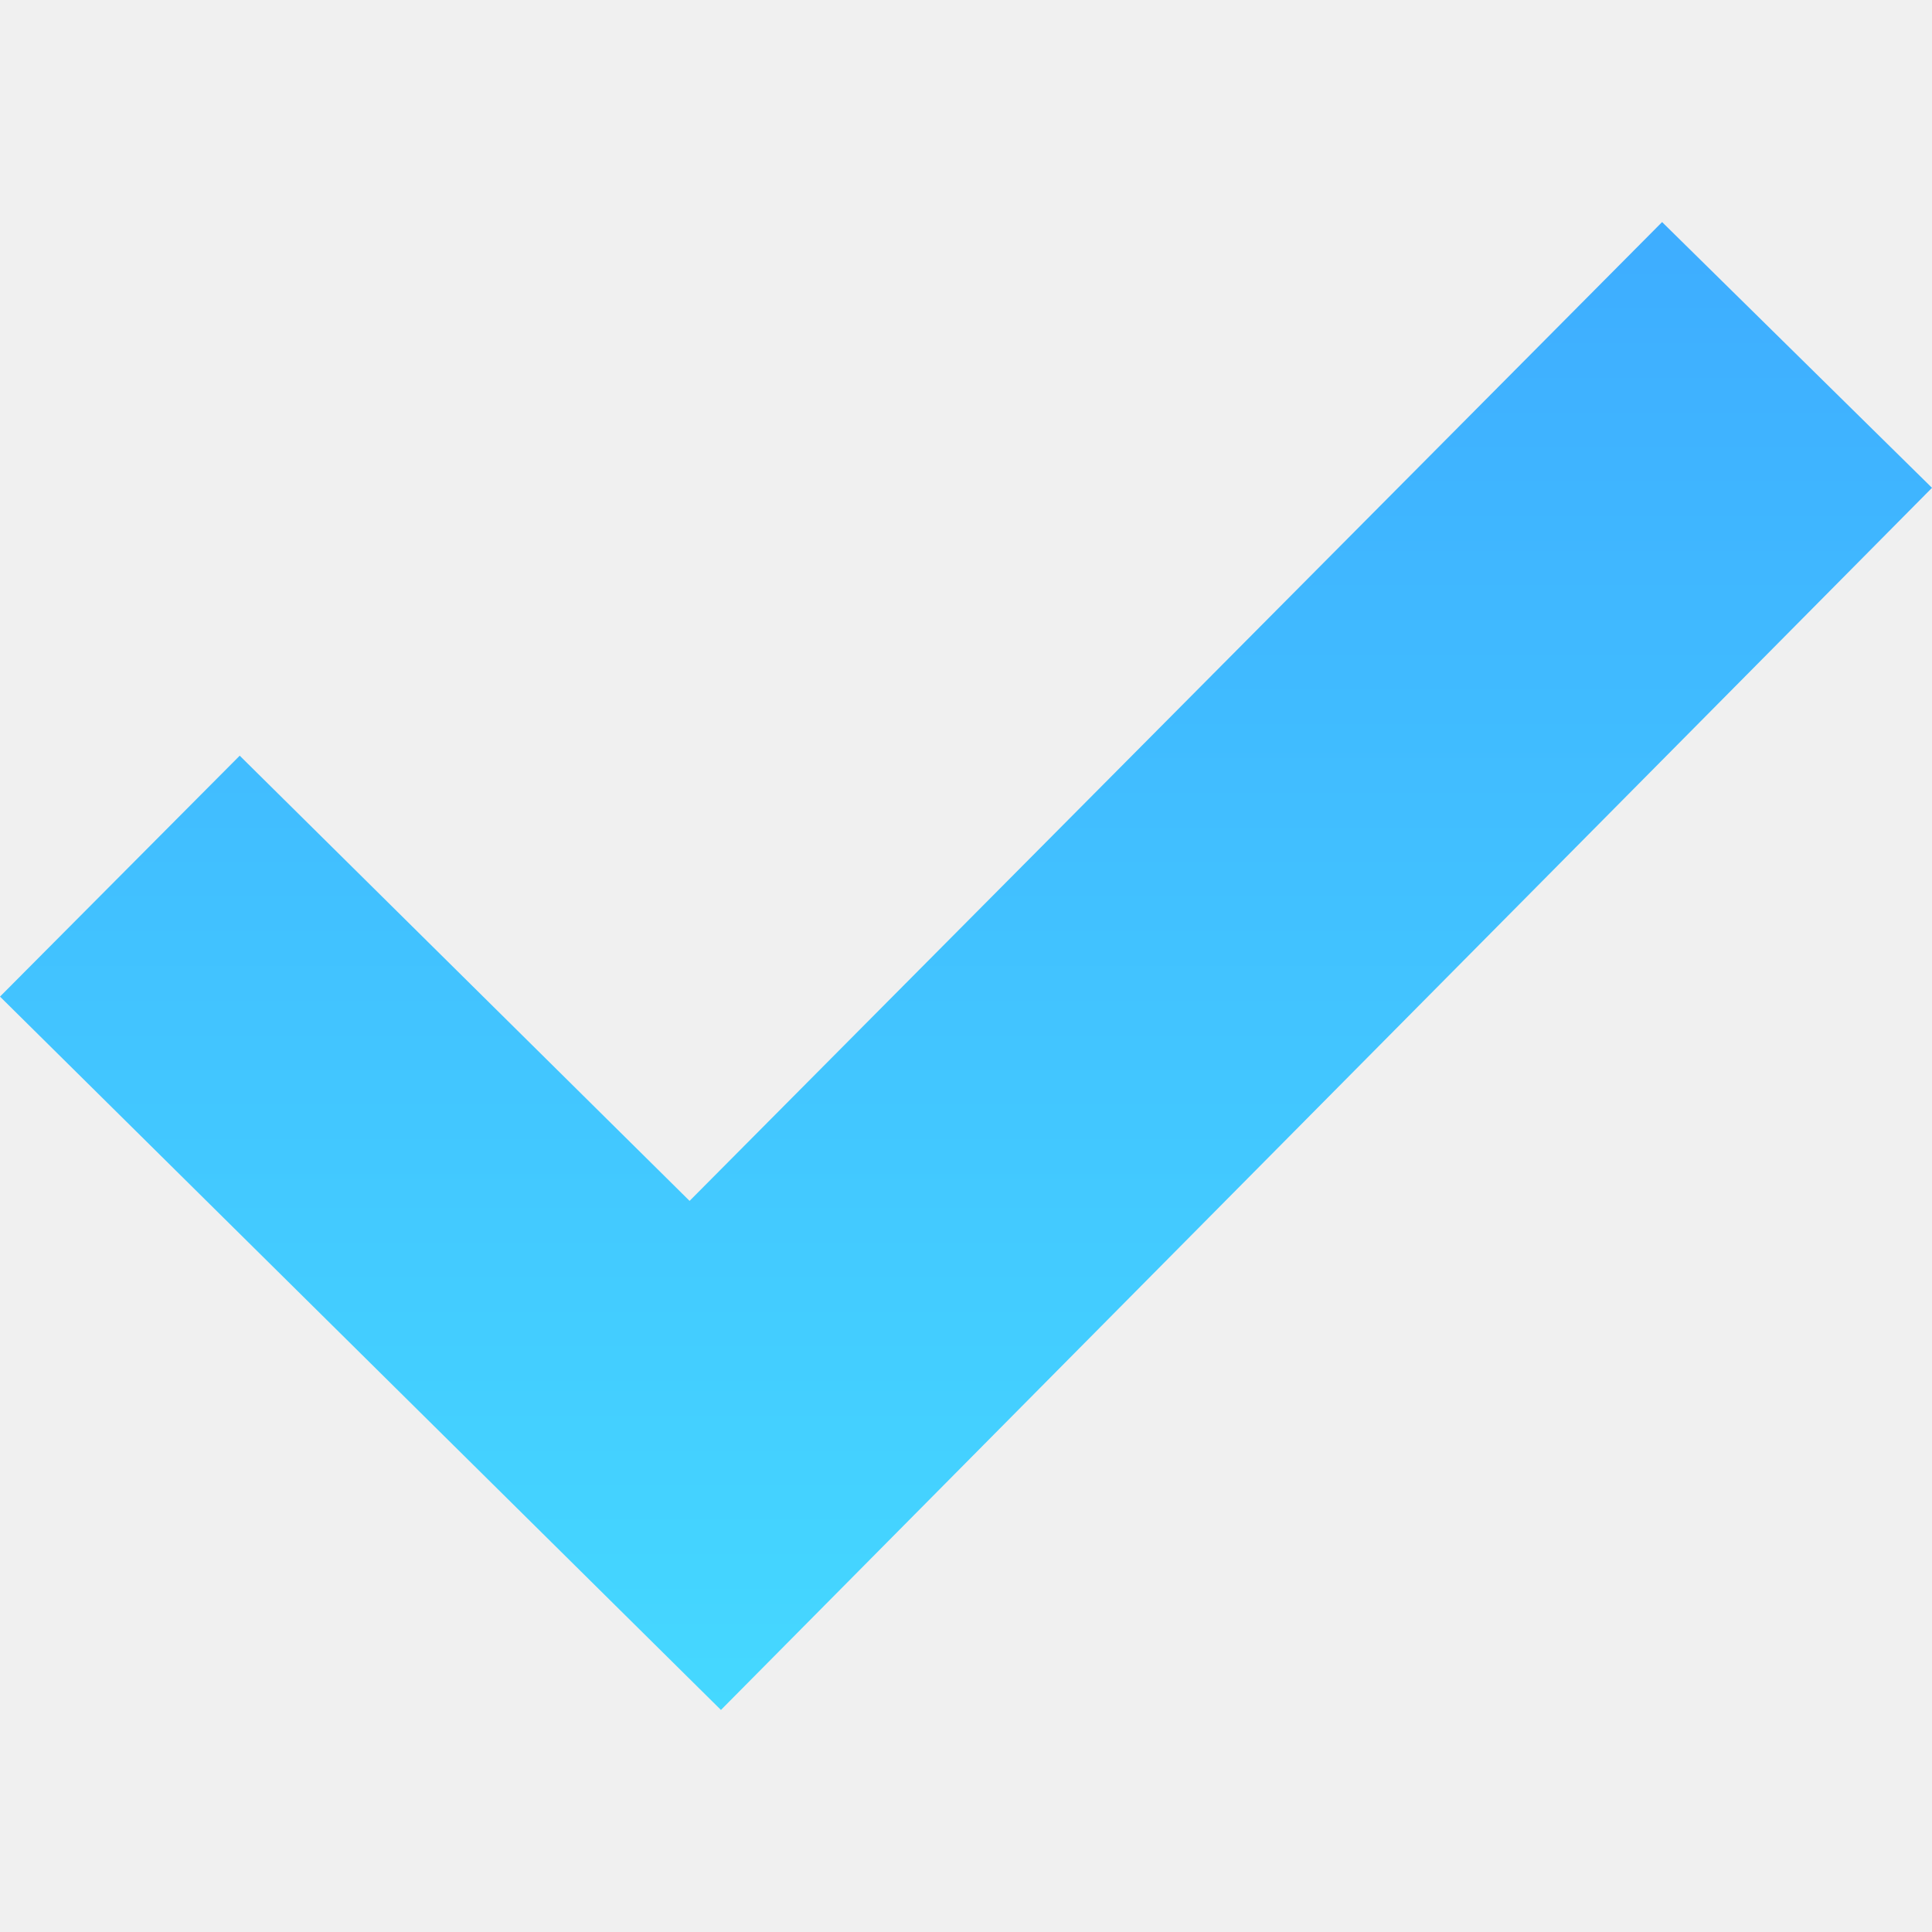
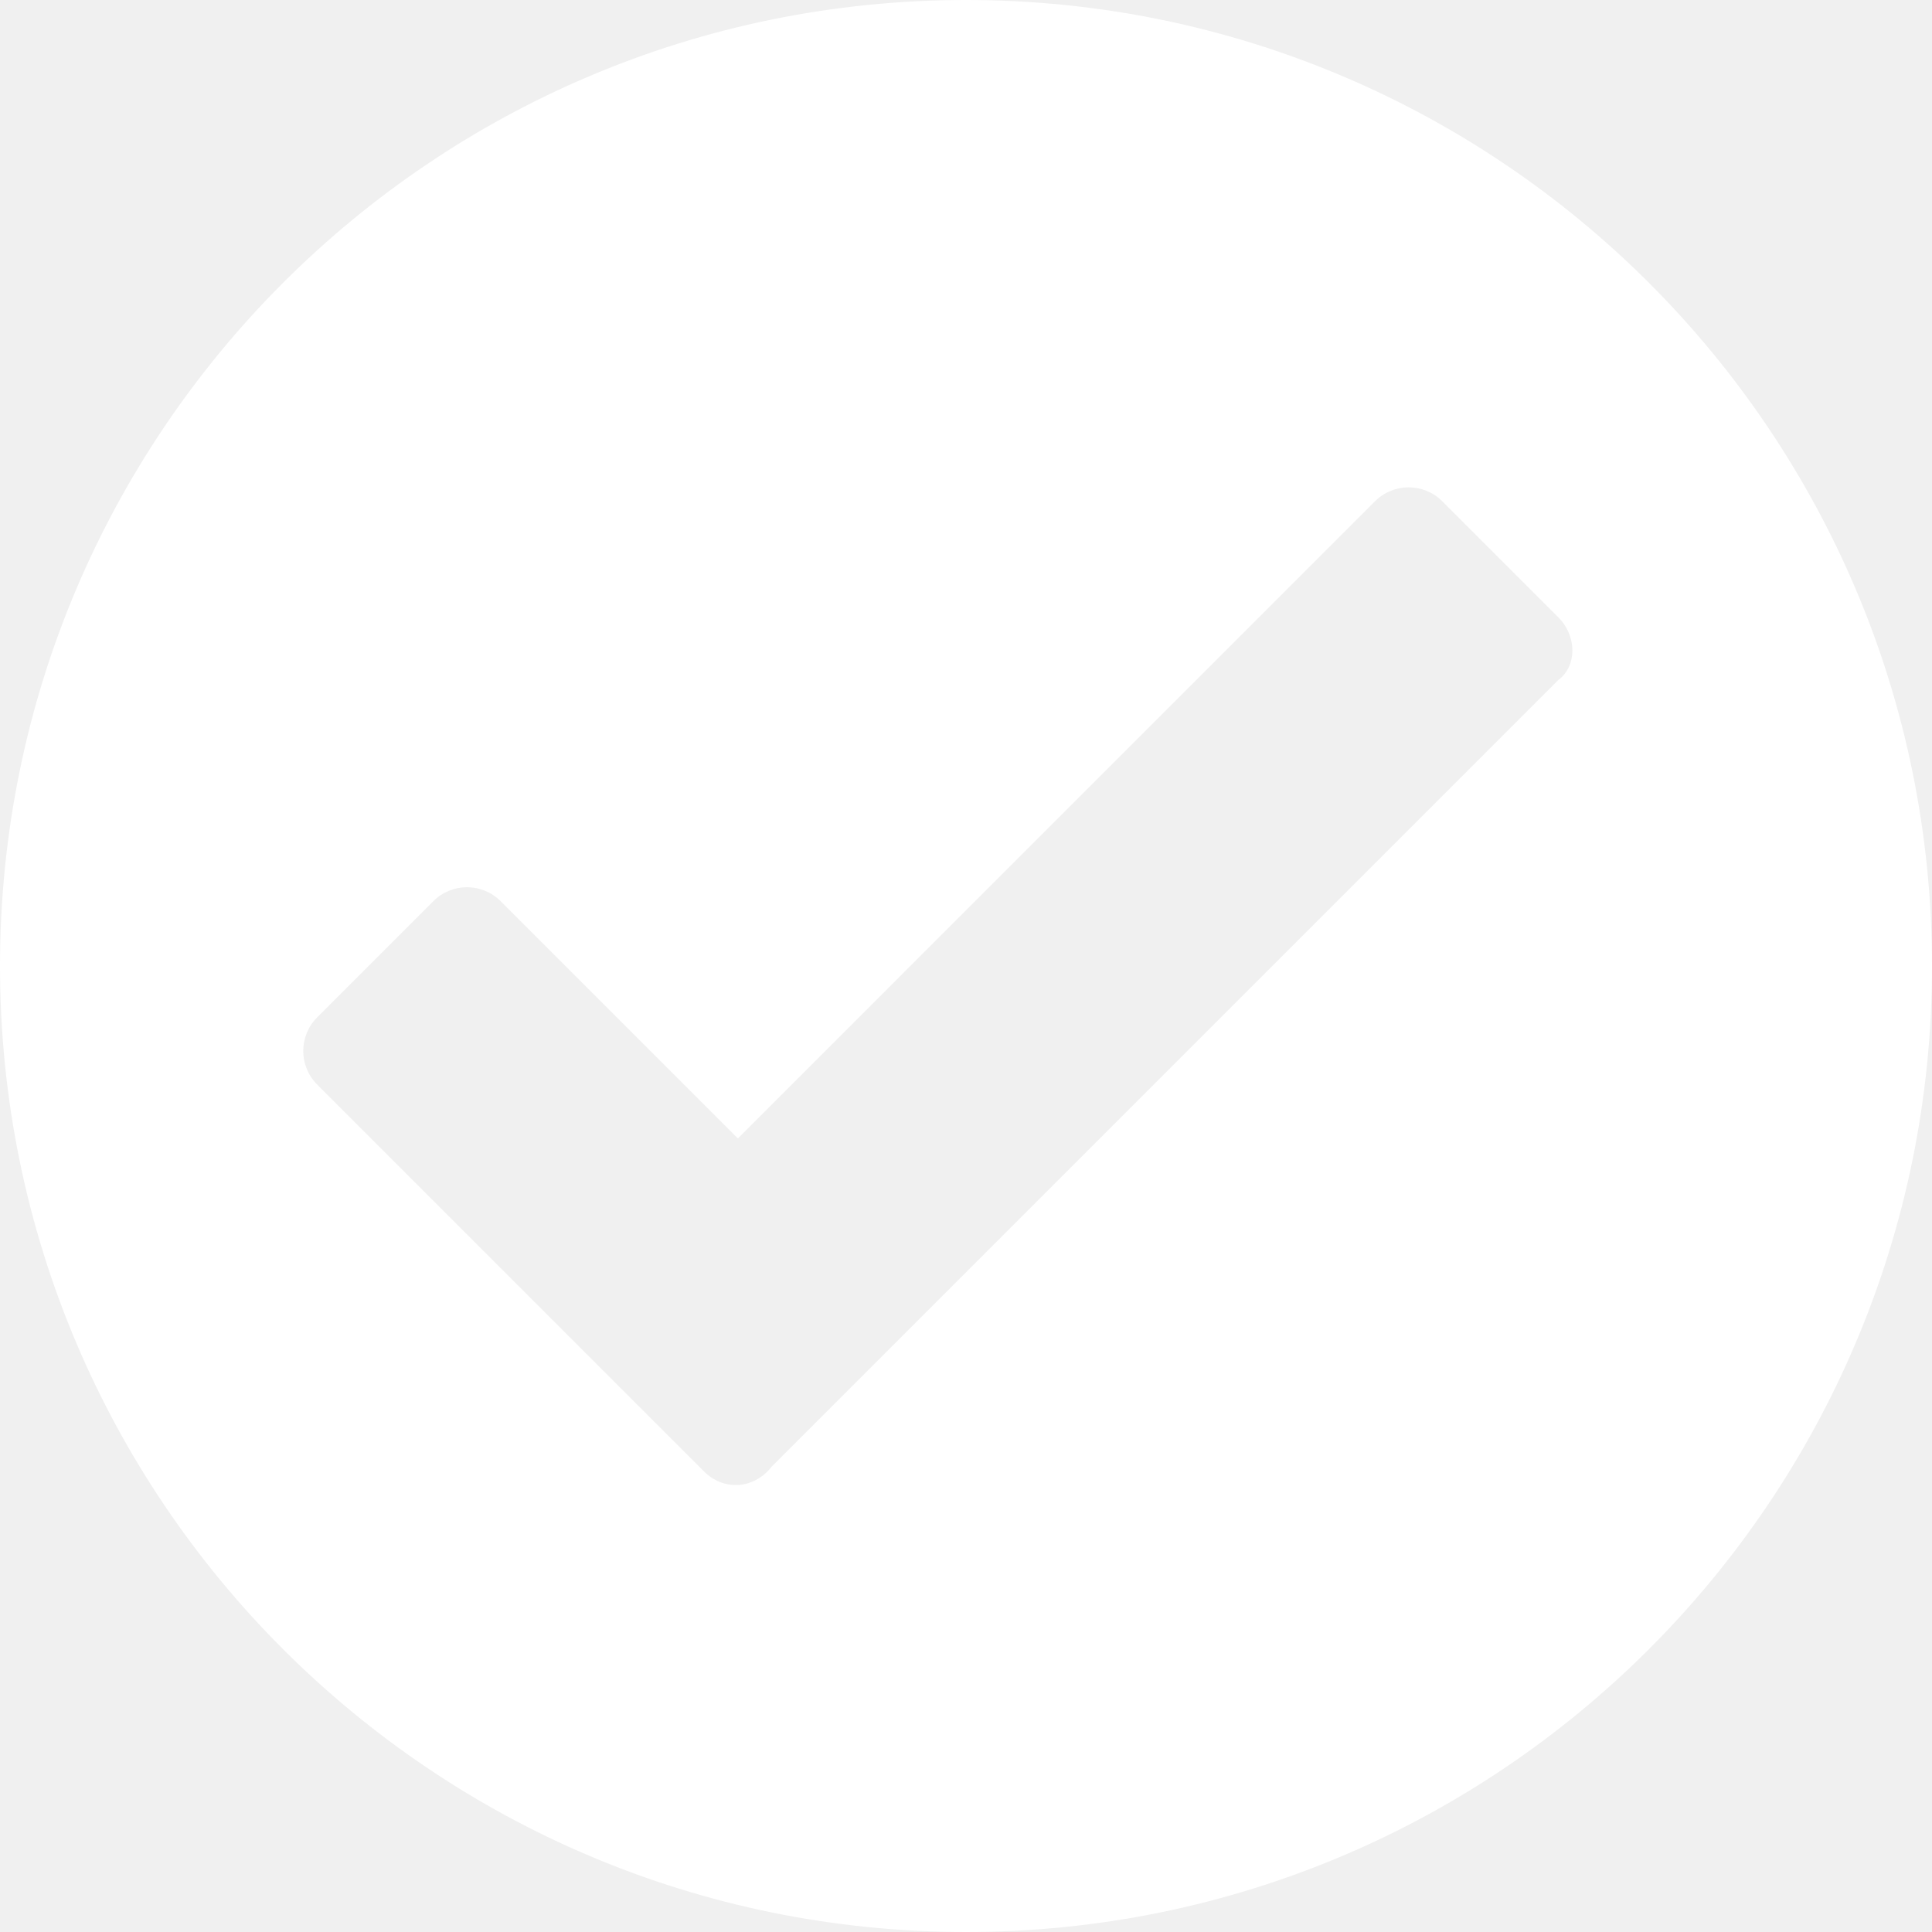
- <svg xmlns="http://www.w3.org/2000/svg" xmlns:xlink="http://www.w3.org/1999/xlink" width="64" height="64">
-   <defs>
-     <linearGradient id="a">
-       <stop offset="0" style="stop-color:#45d8ff;stop-opacity:1" />
-       <stop offset="1" style="stop-color:#3eadff;stop-opacity:1" />
-     </linearGradient>
-     <linearGradient xlink:href="#a" id="b" x1="95.371" x2="95.371" y1="207.016" y2="39.731" gradientTransform="translate(-4.217 -4.35) scale(.29463)" gradientUnits="userSpaceOnUse" />
-   </defs>
-   <path d="M55.059 7.356 64 16.16 23.882 56.644 0 33.014l7.941-7.981 14.902 14.748Z" style="fill:url(#b);fill-opacity:1;stroke:none;stroke-width:.295px;stroke-linecap:butt;stroke-linejoin:miter;stroke-opacity:1" />
+ <svg xmlns="http://www.w3.org/2000/svg" viewBox="0 0 400 400">
+   <path fill="#fff" d="M200 0C89.543 0 0 89.543 0 200s89.543 200 200 200 200-89.543 200-200S310.457 0 200 0m122.663 140.759L159.728 303.694c-3.842 4.842-10.073 4.842-13.915 1l-80.145-80.145c-3.842-3.843-3.843-10.073 0-13.916l24.06-24.061c3.844-3.843 10.074-3.843 13.917 0l49.126 49.127L284.686 103.78c3.843-3.842 10.073-3.842 13.916 0l24.061 24.062c3.843 3.843 3.843 10.073 0 12.916" />
</svg>
